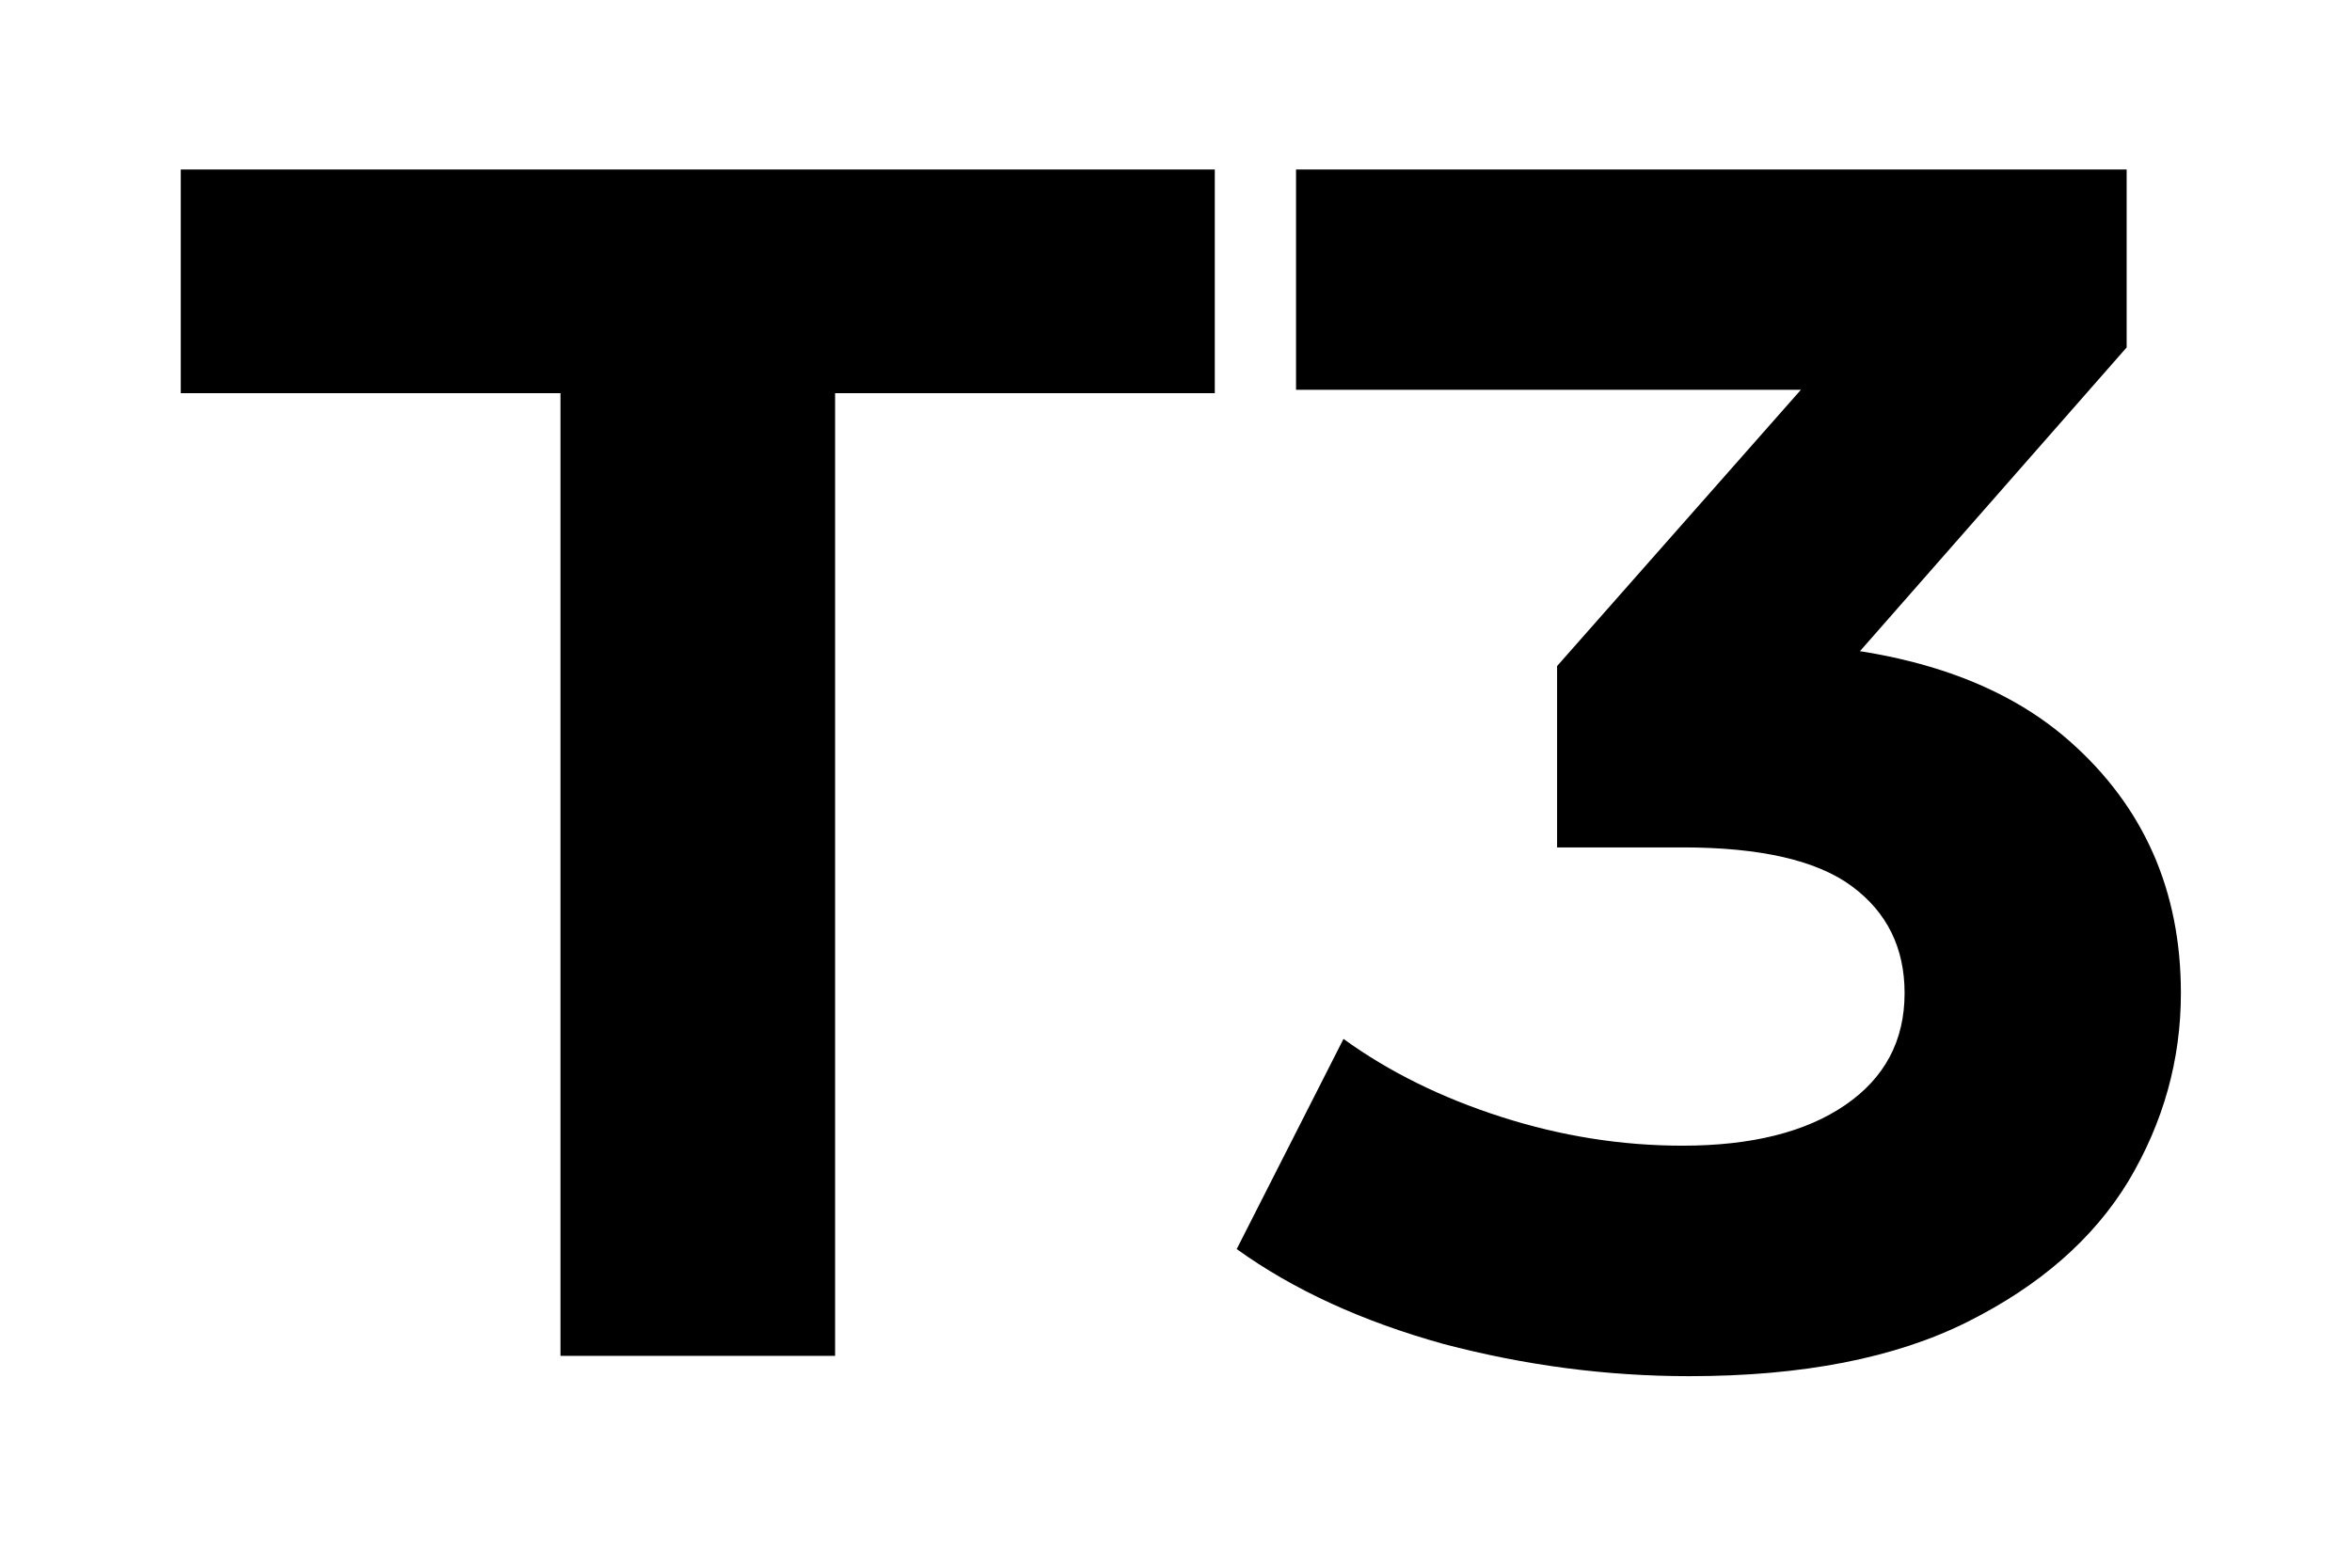
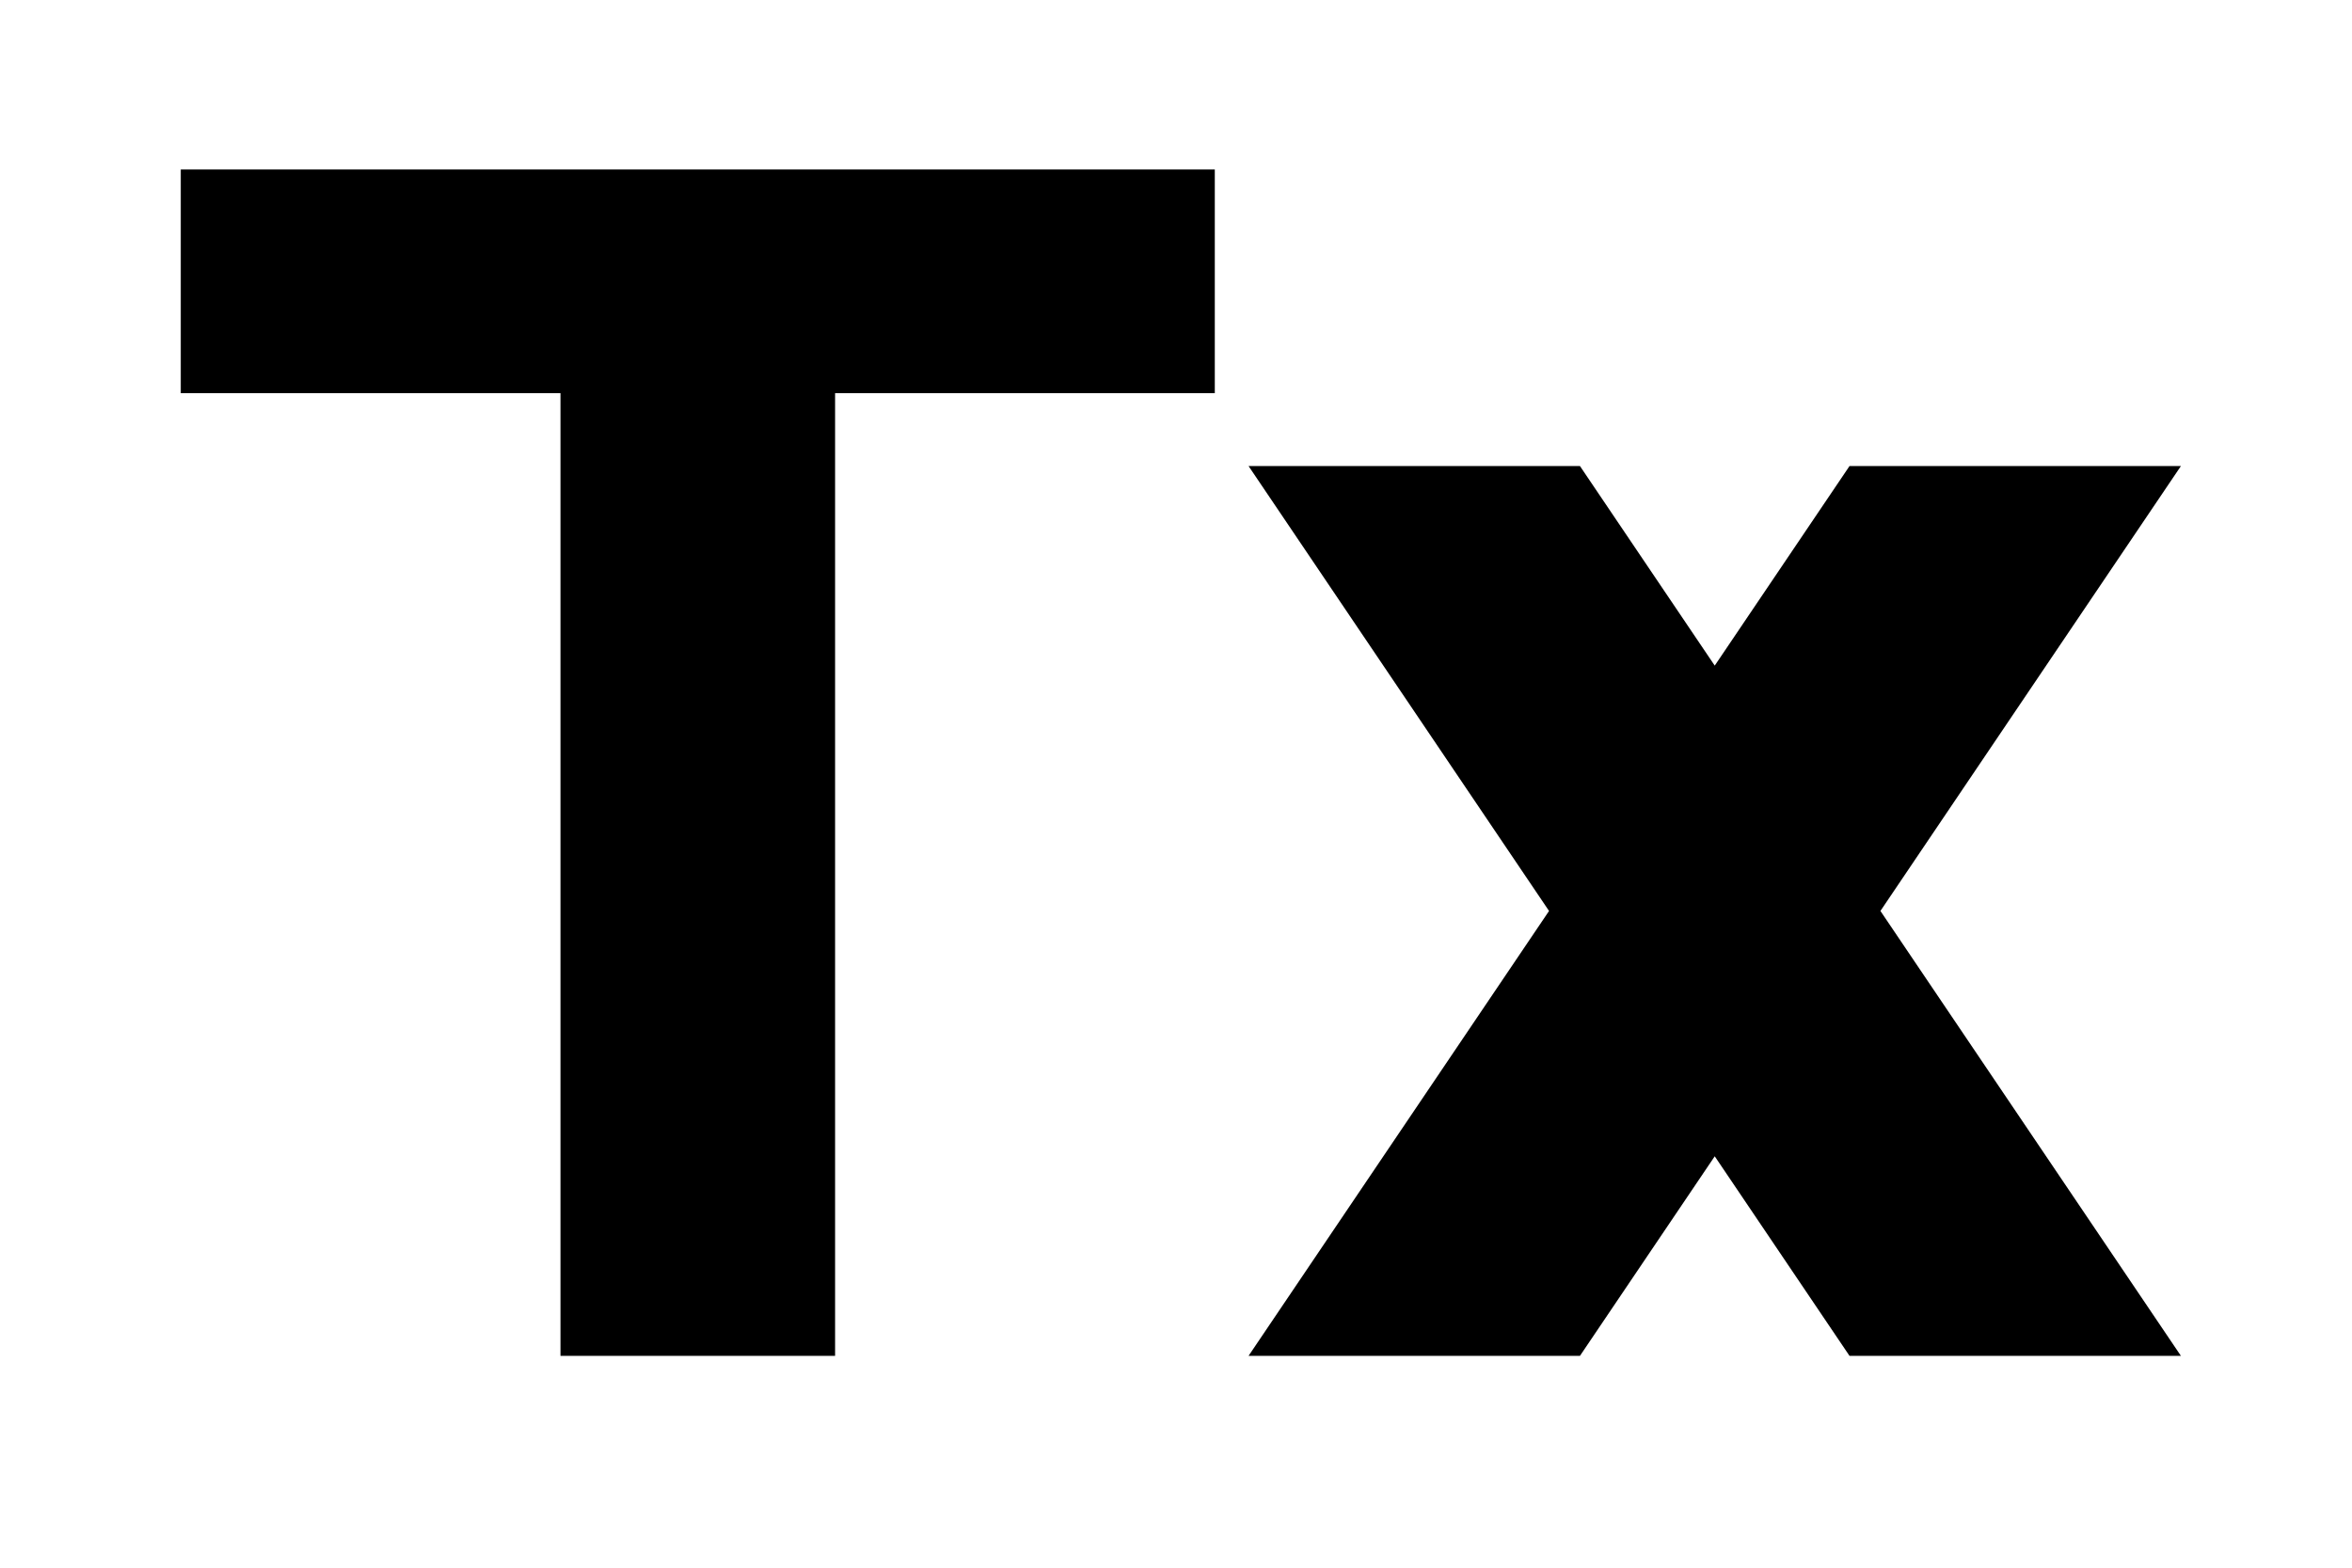
<svg xmlns="http://www.w3.org/2000/svg" width="111" height="74" viewBox="7 29 111 74" fill="none">
-   <path d="M33.451 93V47.56H15.531V37H64.331V47.56H46.411V93H33.451ZM86.725 93.96C82.832 93.96 78.965 93.453 75.125 92.44C71.285 91.373 68.032 89.88 65.365 87.96L70.405 78.04C72.539 79.587 75.019 80.813 77.845 81.72C80.672 82.627 83.525 83.08 86.405 83.08C89.659 83.08 92.219 82.44 94.085 81.16C95.952 79.88 96.885 78.12 96.885 75.88C96.885 73.747 96.059 72.067 94.405 70.84C92.752 69.613 90.085 69 86.405 69H80.485V60.44L96.085 42.76L97.525 47.4H68.165V37H107.365V45.4L91.845 63.08L85.285 59.32H89.045C95.925 59.32 101.125 60.867 104.645 63.96C108.165 67.053 109.925 71.027 109.925 75.88C109.925 79.027 109.099 81.987 107.445 84.76C105.792 87.48 103.259 89.693 99.845 91.4C96.432 93.107 92.059 93.96 86.725 93.96Z" fill="black" />
+   <path d="M33.451 93V47.56H15.531V37H64.331V47.56H46.411V93H33.451ZM65.925 51H81.565L109.925 93H94.285ZM65.925 93L94.285 51H109.925L81.565 93Z" fill="black" />
</svg>
